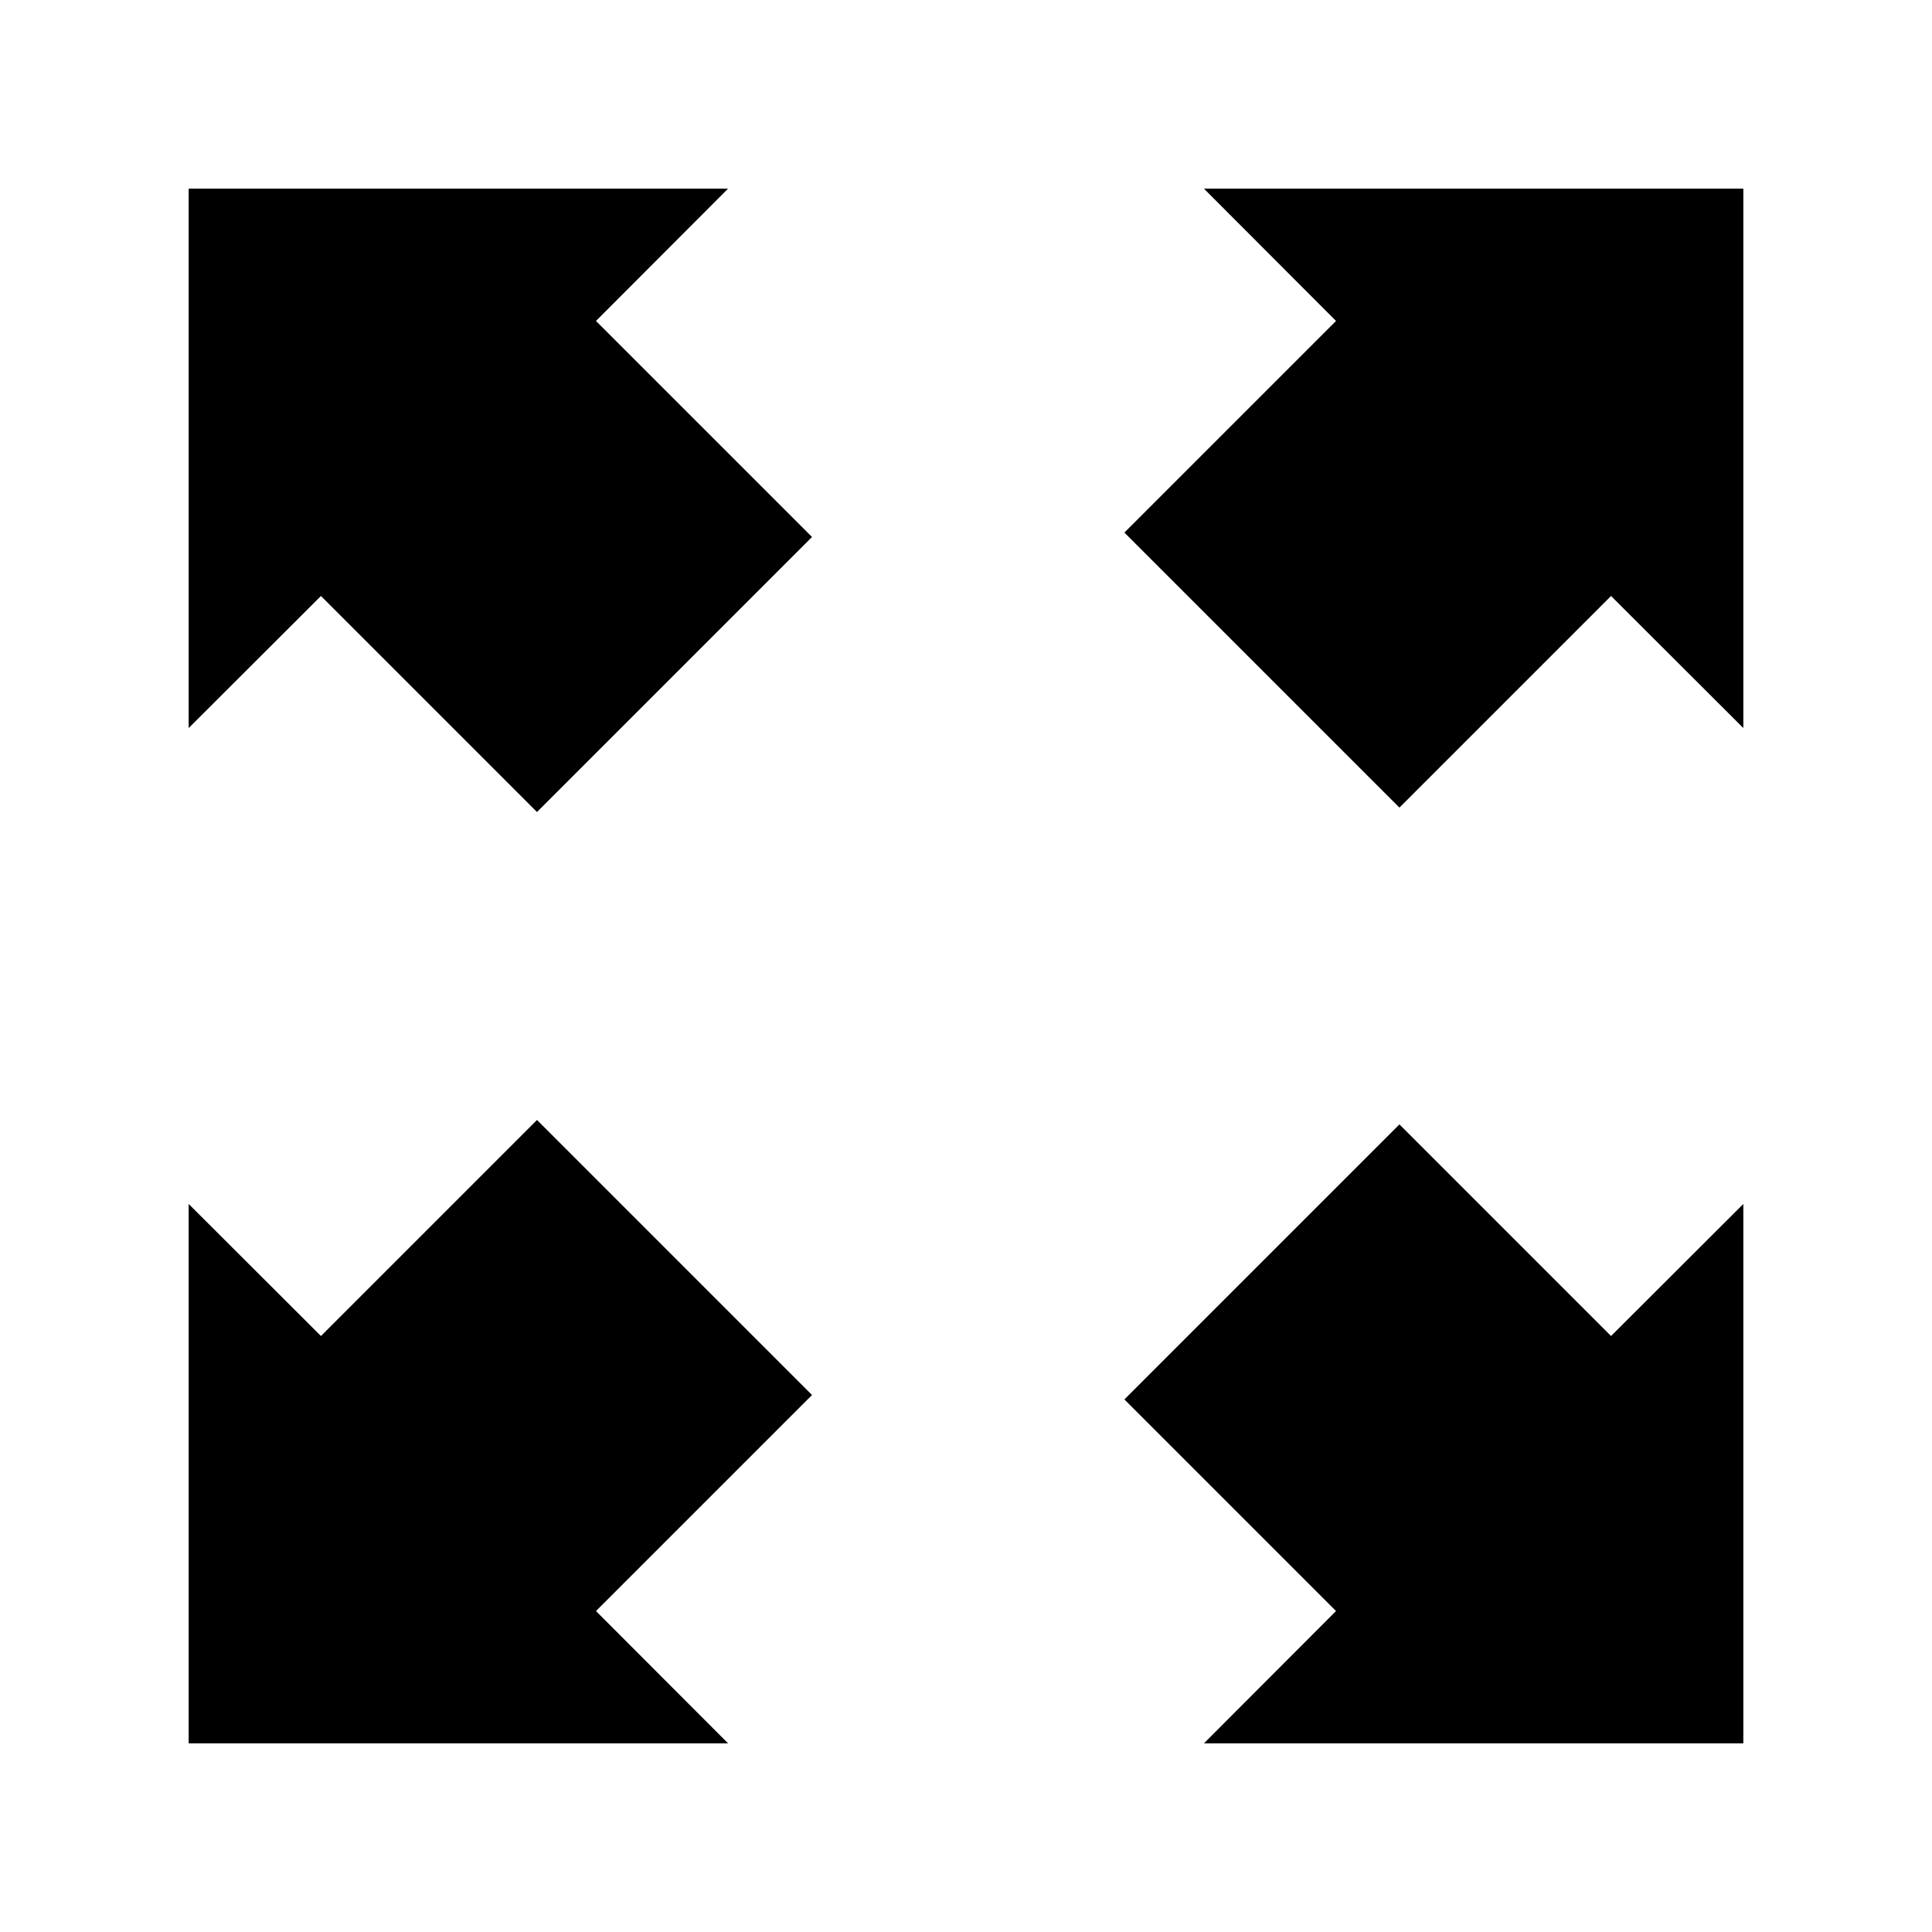
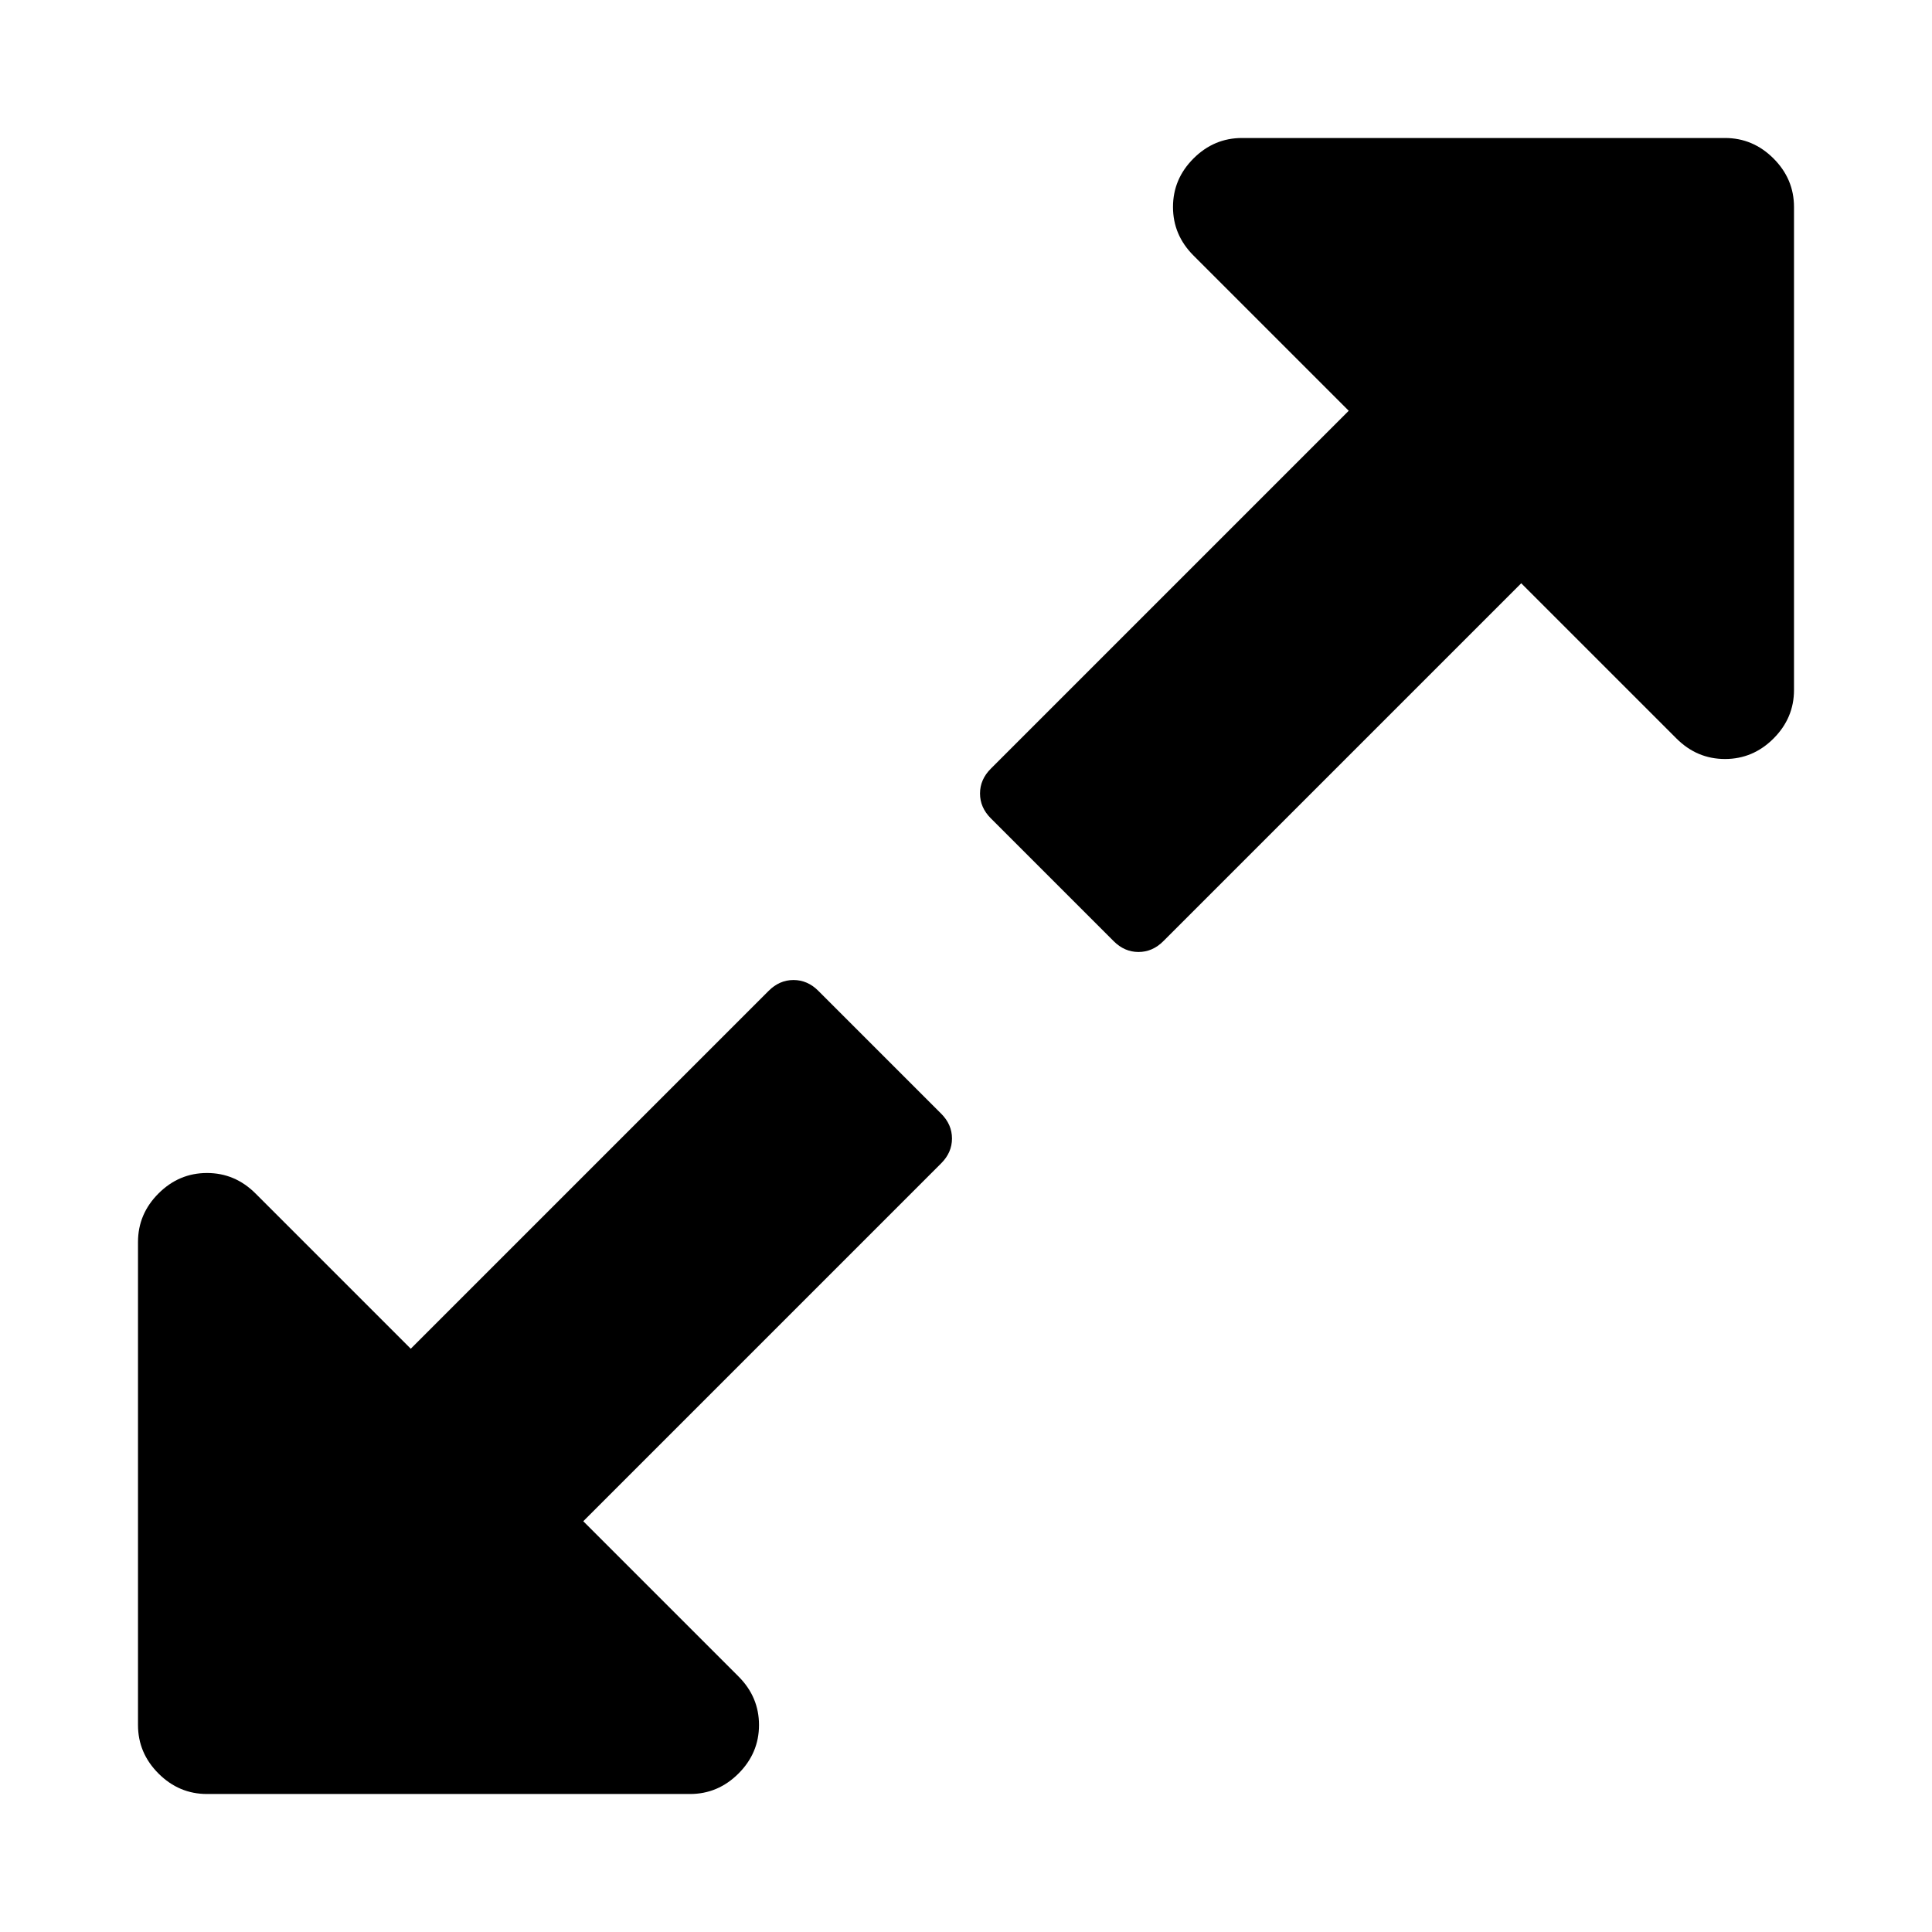
- <svg xmlns="http://www.w3.org/2000/svg" version="1.1" x="0px" y="0px" width="512px" height="512px" viewBox="0 0 512 512" enable-background="new 0 0 512 512" xml:space="preserve">
-   <path id="fullscreen-icon" d="M157.943,426.942L192.94,462H50V319.062l35.058,34.997l57.253-57.254l72.884,72.886L157.943,426.942z M319.062,50l34.997,35.058l-56.08,56.079l72.885,72.885l56.08-56.08L462,192.938V50H319.062z M85.058,157.943L50,192.94V50h142.938 L157.94,85.058l57.254,57.253l-72.886,72.884L85.058,157.943z M462,319.062l-35.058,34.997l-56.079-56.08l-72.885,72.885 l56.08,56.08L319.062,462H462V319.062z" />
+ <svg xmlns="http://www.w3.org/2000/svg" width="1792" height="1792" viewBox="0 0 1792 1792">
+   <path d="M883 1056q0 13-10 23l-332 332 144 144q19 19 19 45t-19 45-45 19h-448q-26 0-45-19t-19-45v-448q0-26 19-45t45-19 45 19l144 144 332-332q10-10 23-10t23 10l114 114q10 10 10 23zm781-864v448q0 26-19 45t-45 19-45-19l-144-144-332 332q-10 10-23 10t-23-10l-114-114q-10-10-10-23t10-23l332-332-144-144q-19-19-19-45t19-45 45-19h448q26 0 45 19t19 45z" />
</svg>
